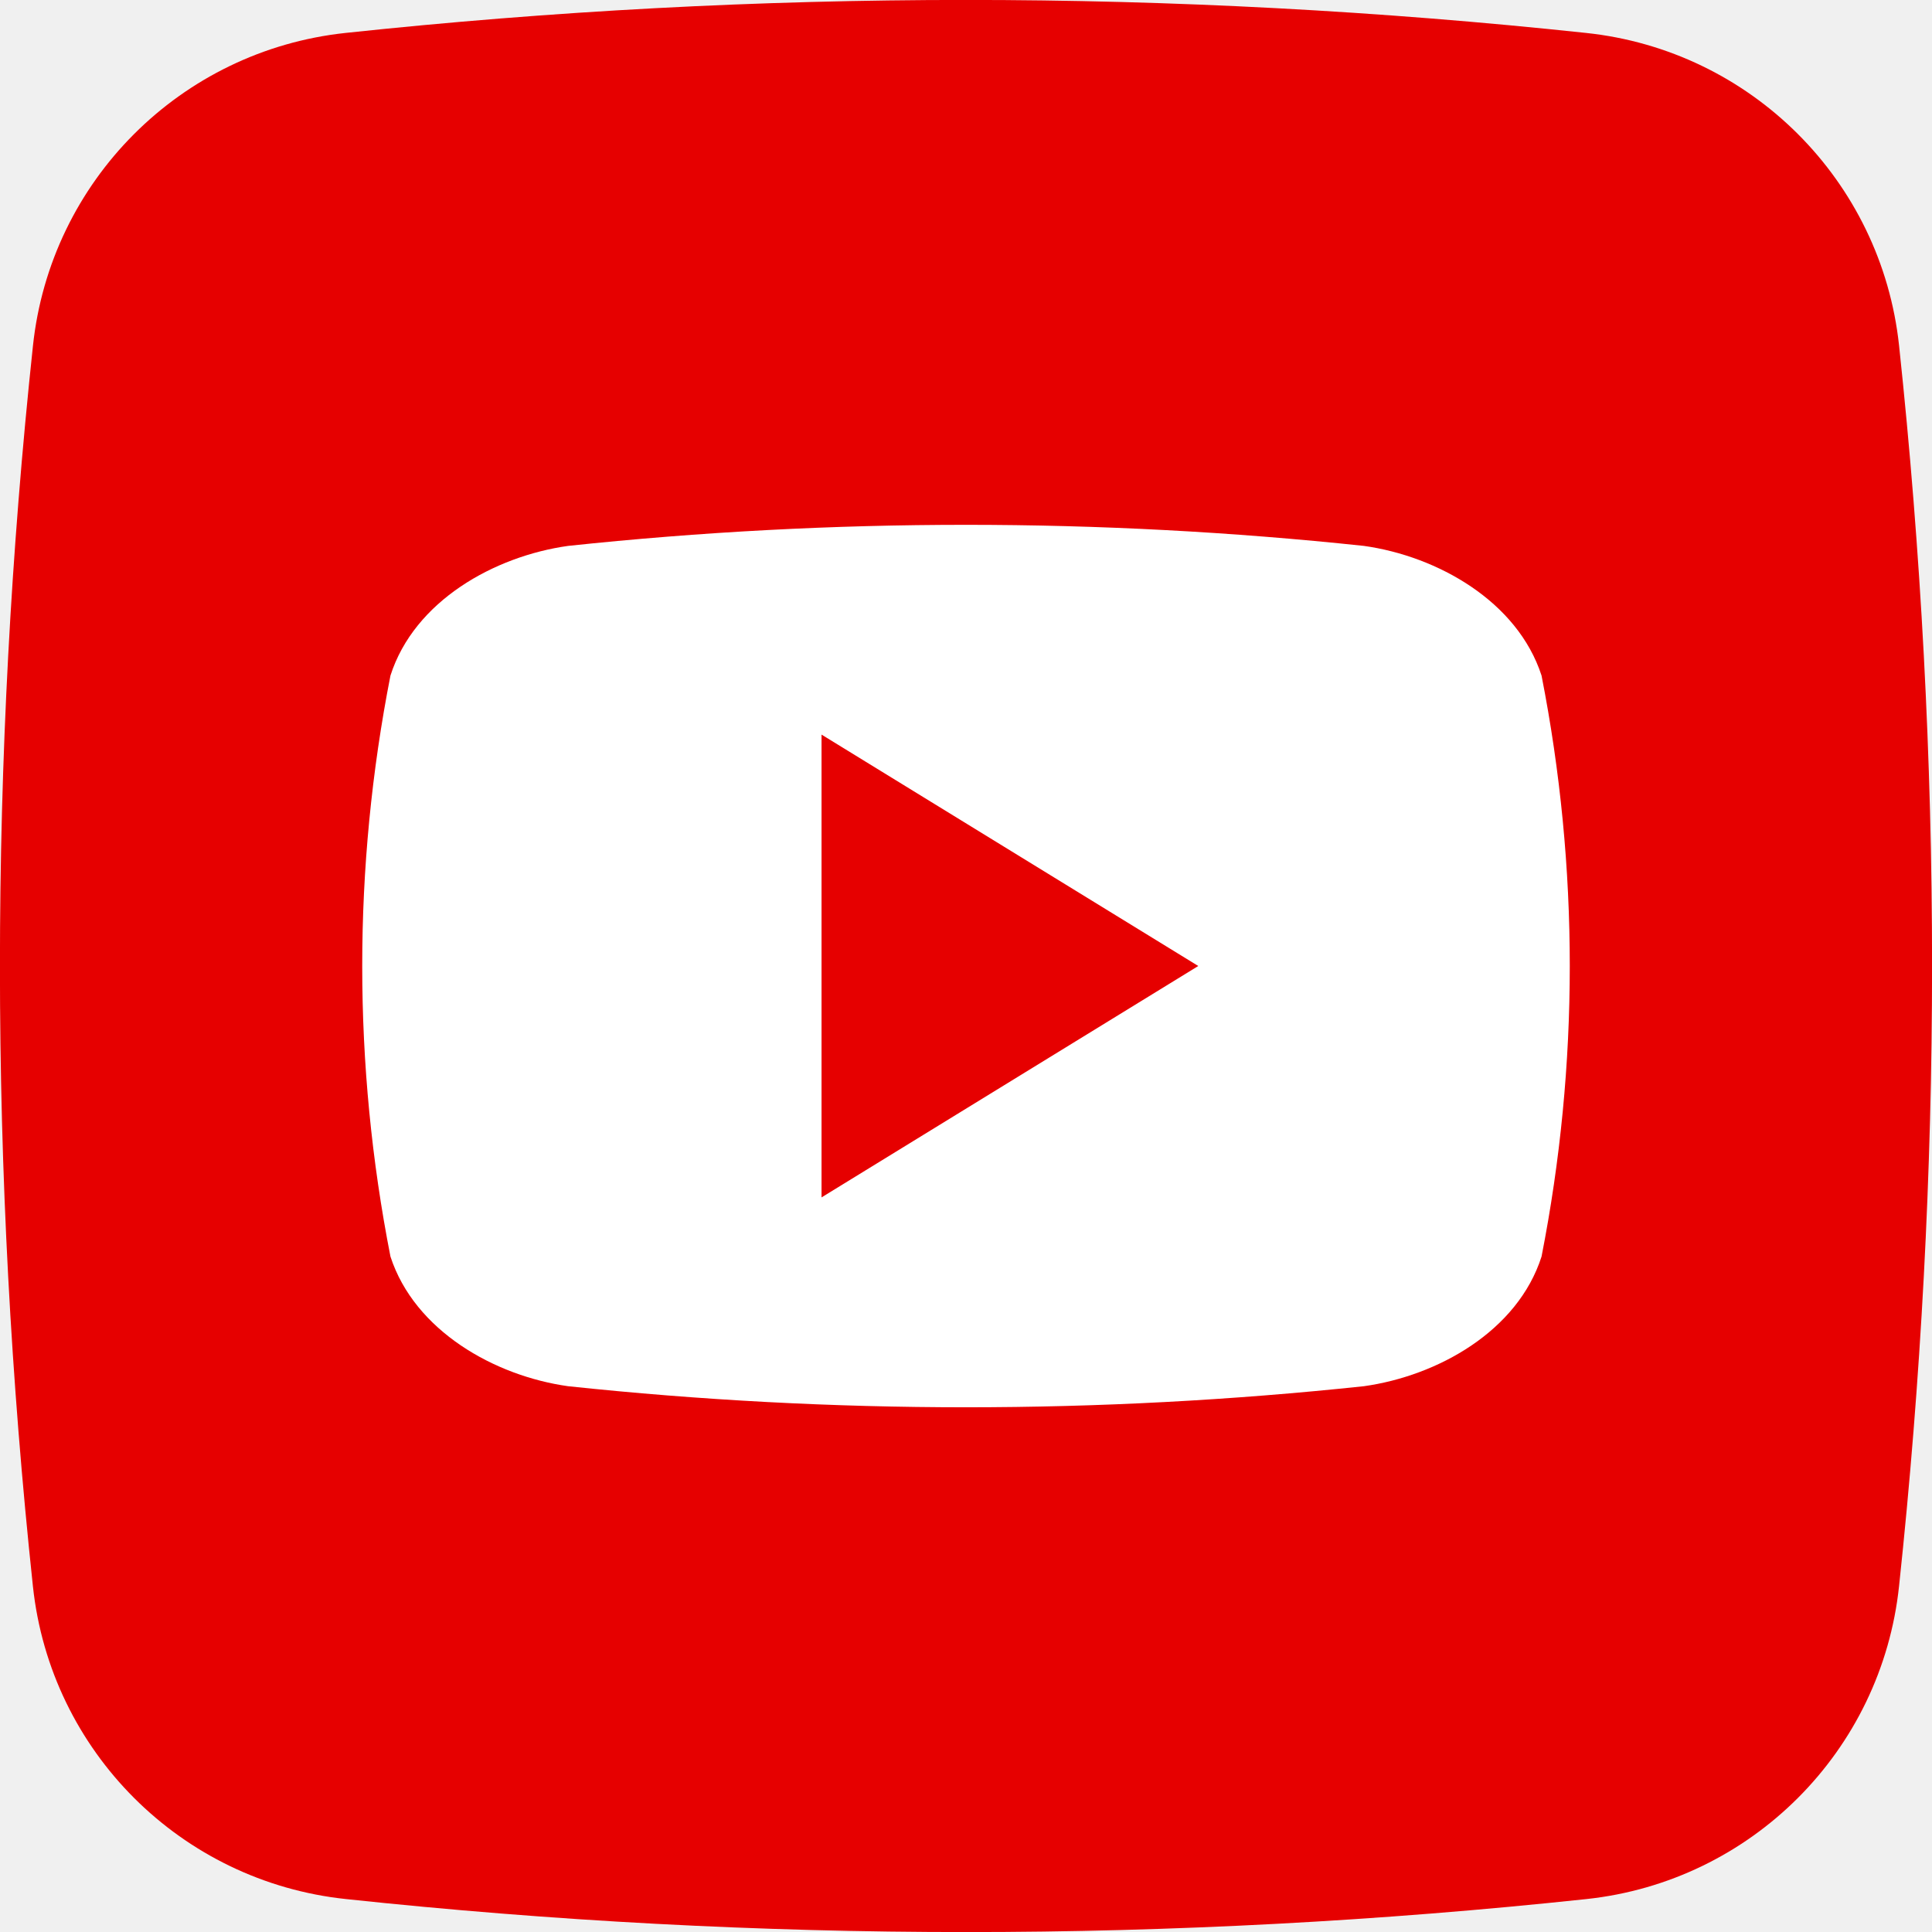
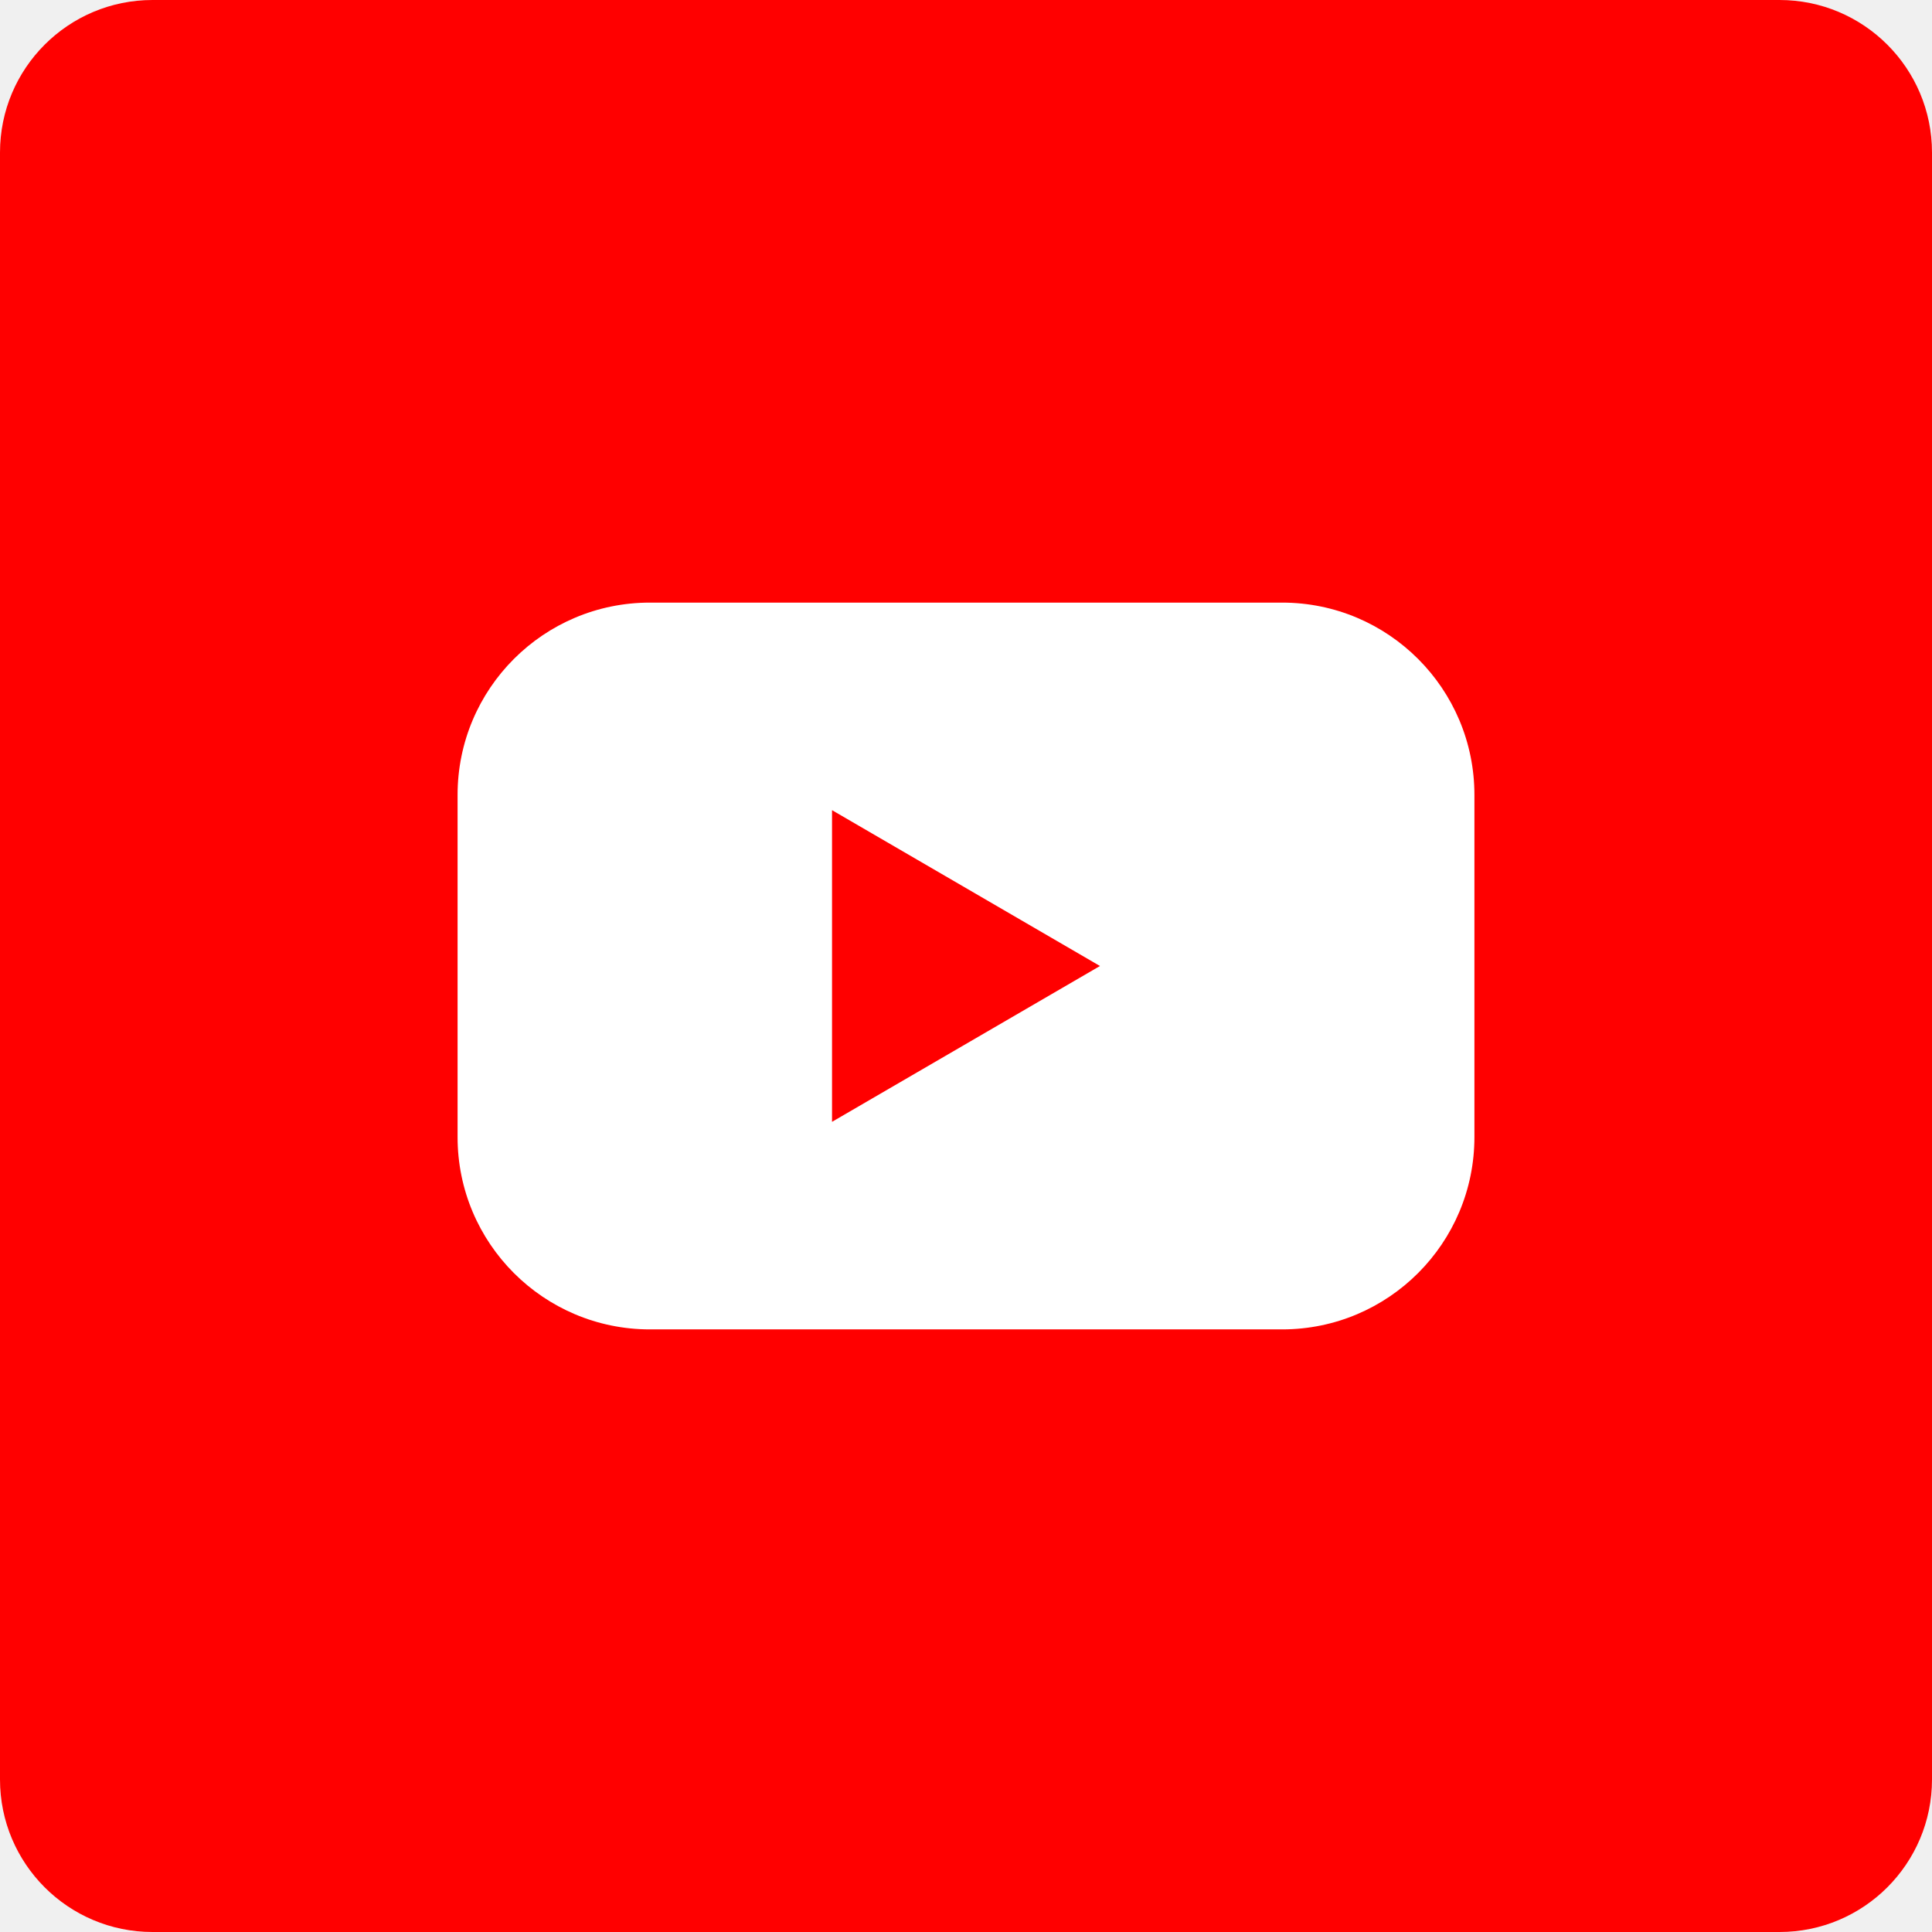
- <svg xmlns="http://www.w3.org/2000/svg" height="512" viewBox="0 0 176 176" width="512">
+ <svg xmlns="http://www.w3.org/2000/svg" height="512" viewBox="0 0 152 152" width="512">
  <g id="Layer_2" data-name="Layer 2">
-     <g id="_02.youtube" data-name="02.youtube">
-       <path id="background" d="m144.52 173a532.59 532.59 0 0 1 -113 0 32.07 32.07 0 0 1 -28.52-28.48 532.59 532.59 0 0 1 0-113 32.07 32.07 0 0 1 28.48-28.52 532.59 532.59 0 0 1 113 0 32.07 32.07 0 0 1 28.52 28.48 532.59 532.59 0 0 1 0 113 32.07 32.07 0 0 1 -28.48 28.52z" fill="#e60000" />
-       <path id="icon" d="m140.43 61.54c-2.2-6.77-9.48-10.87-16.18-11.81a343.16 343.16 0 0 0 -72.5 0c-6.7.94-14 5-16.18 11.81a137.42 137.42 0 0 0 0 52.93c2.2 6.76 9.48 10.87 16.18 11.81a343.16 343.16 0 0 0 72.5 0c6.7-.94 14-5 16.18-11.81a137.42 137.42 0 0 0 0-52.93zm-65.59 47.54v-42.16l34.32 21.08c-11.57 7.11-22.8 14-34.32 21.08z" fill="#fff" />
+     <g id="Color_Icon" data-name="Color Icon">
+       <g id="_02.YouTube" data-name="02.YouTube">
+         <rect id="Background" fill="#f00" height="152" rx="12" width="152" />
+         <path id="Icon" d="m100.87 47.41h-49.74a15.13 15.13 0 0 0 -15.13 15.14v26.9a15.13 15.13 0 0 0 15.13 15.14h49.74a15.13 15.13 0 0 0 15.13-15.14v-26.9a15.13 15.13 0 0 0 -15.13-15.14zm-35.41 40.85v-24.52l21.08 12.26z" fill="#fff" />
+       </g>
    </g>
  </g>
</svg>
